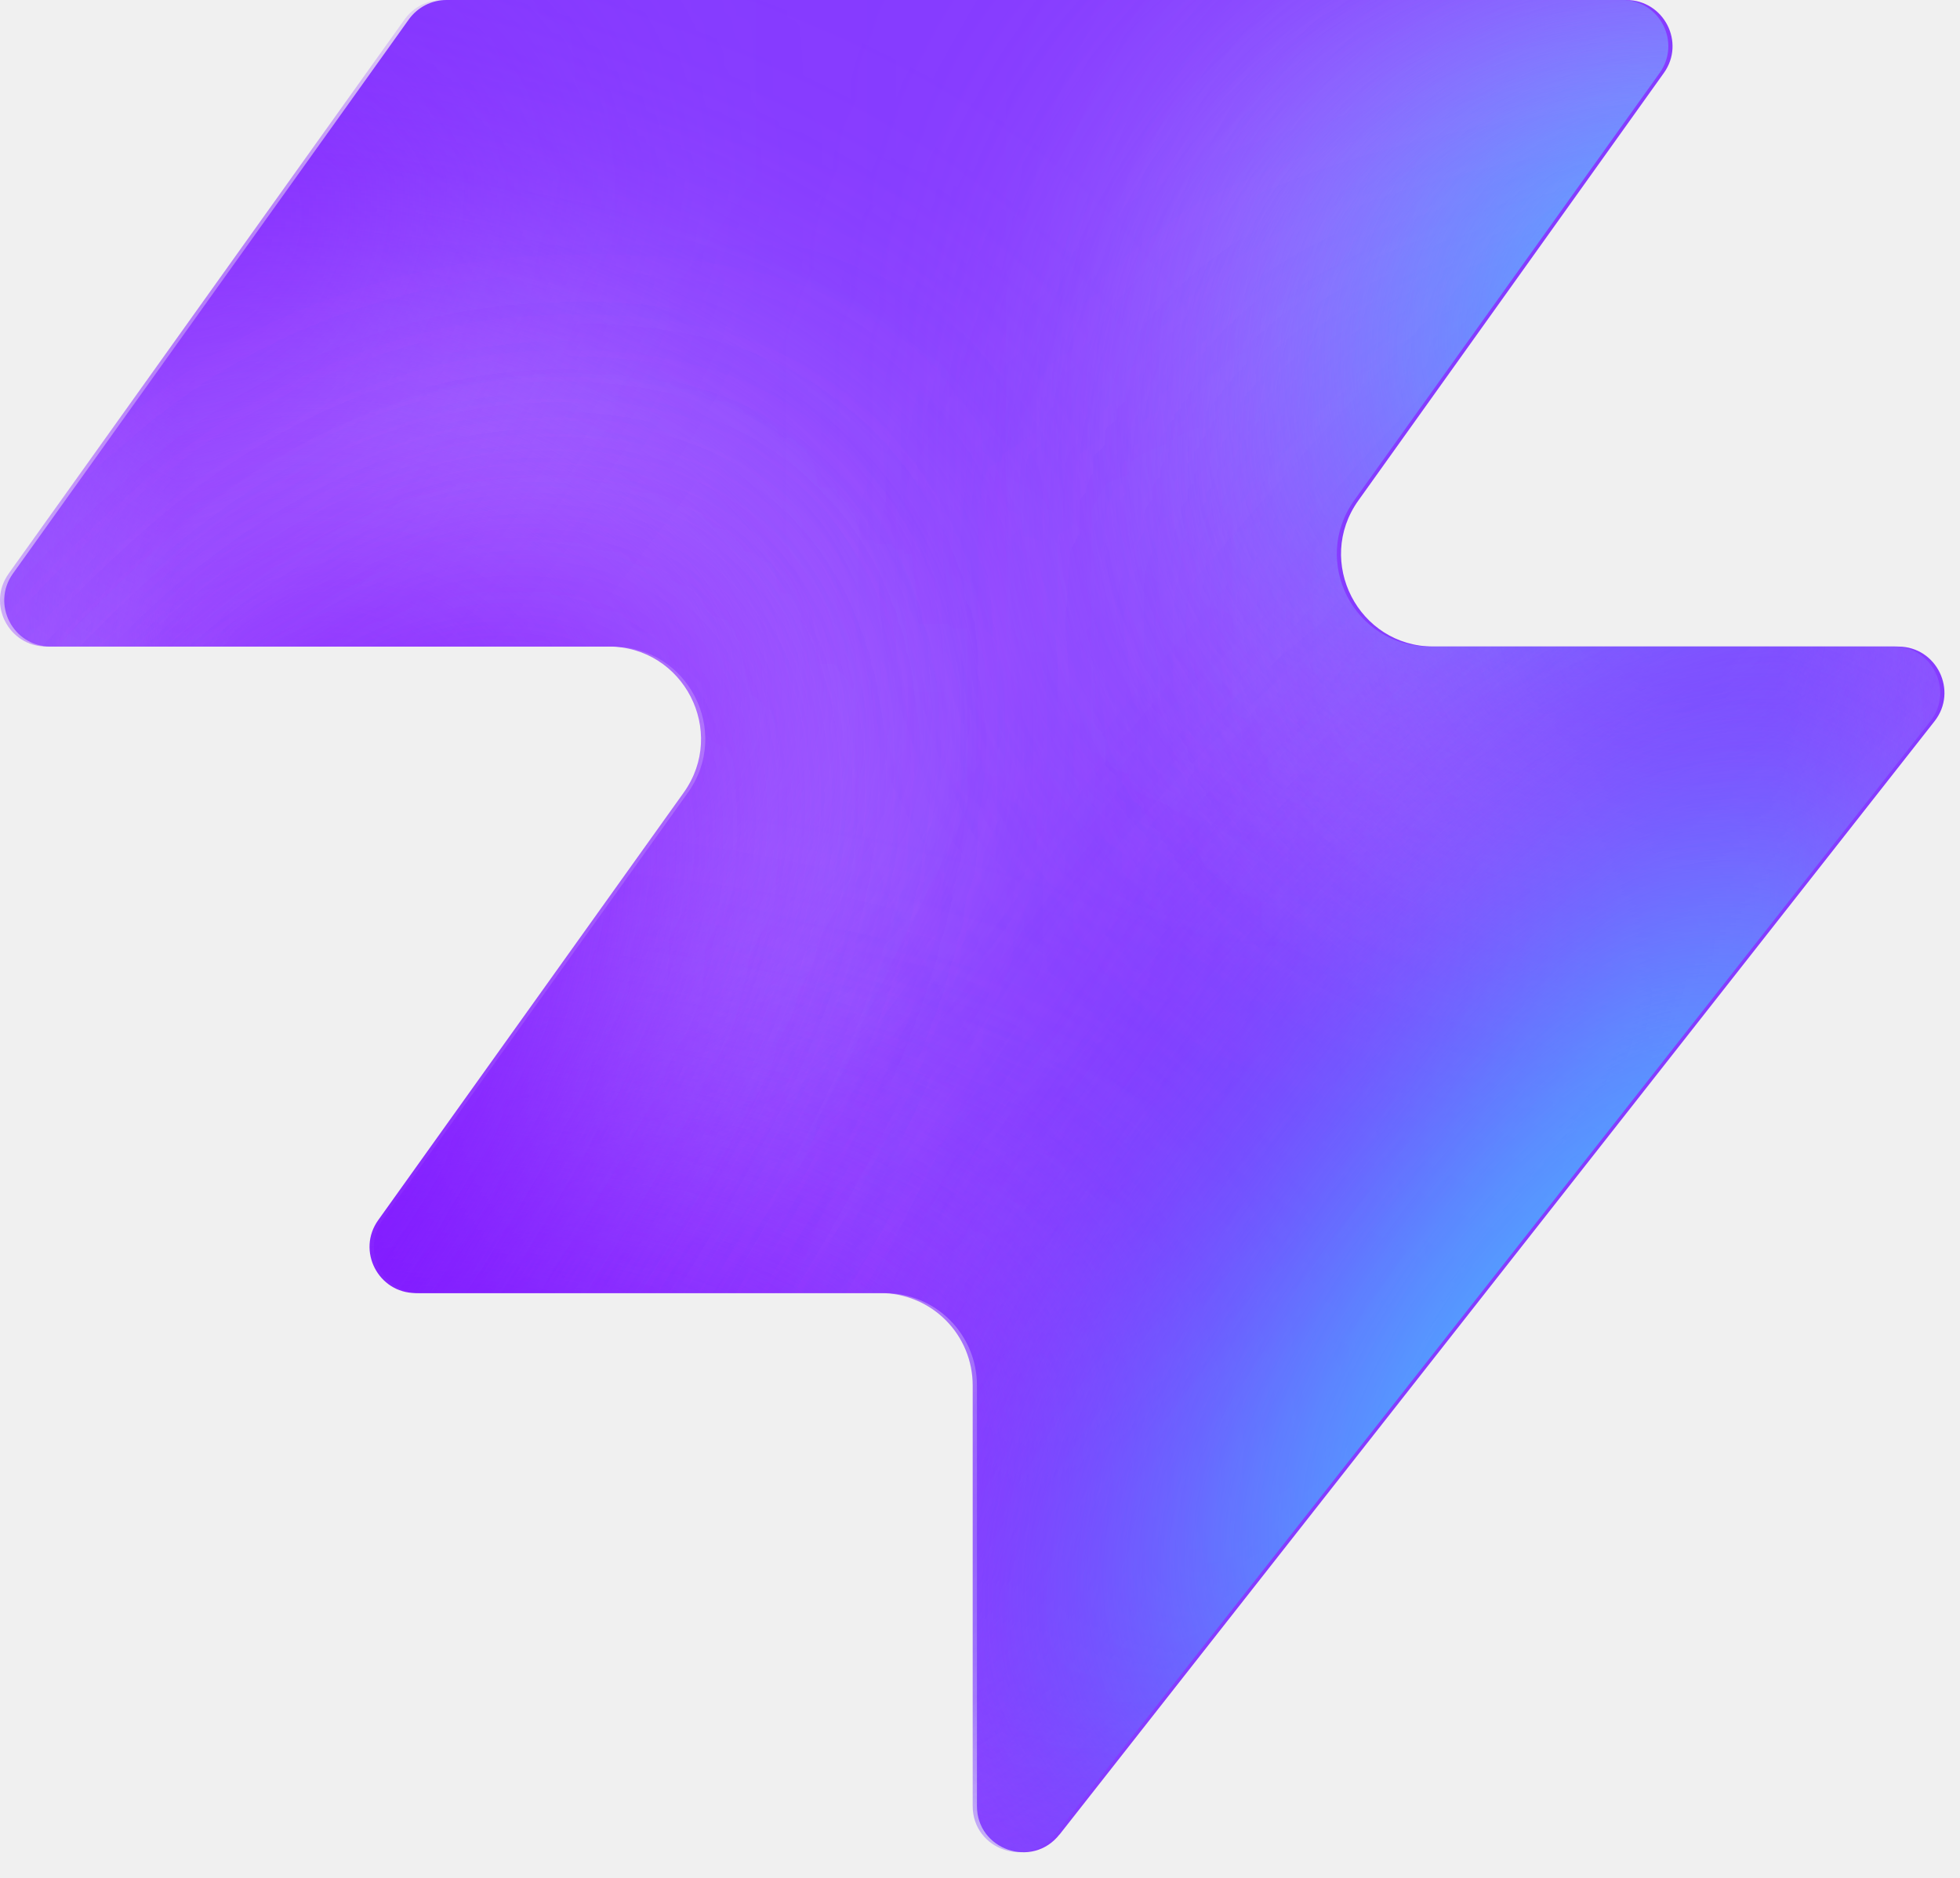
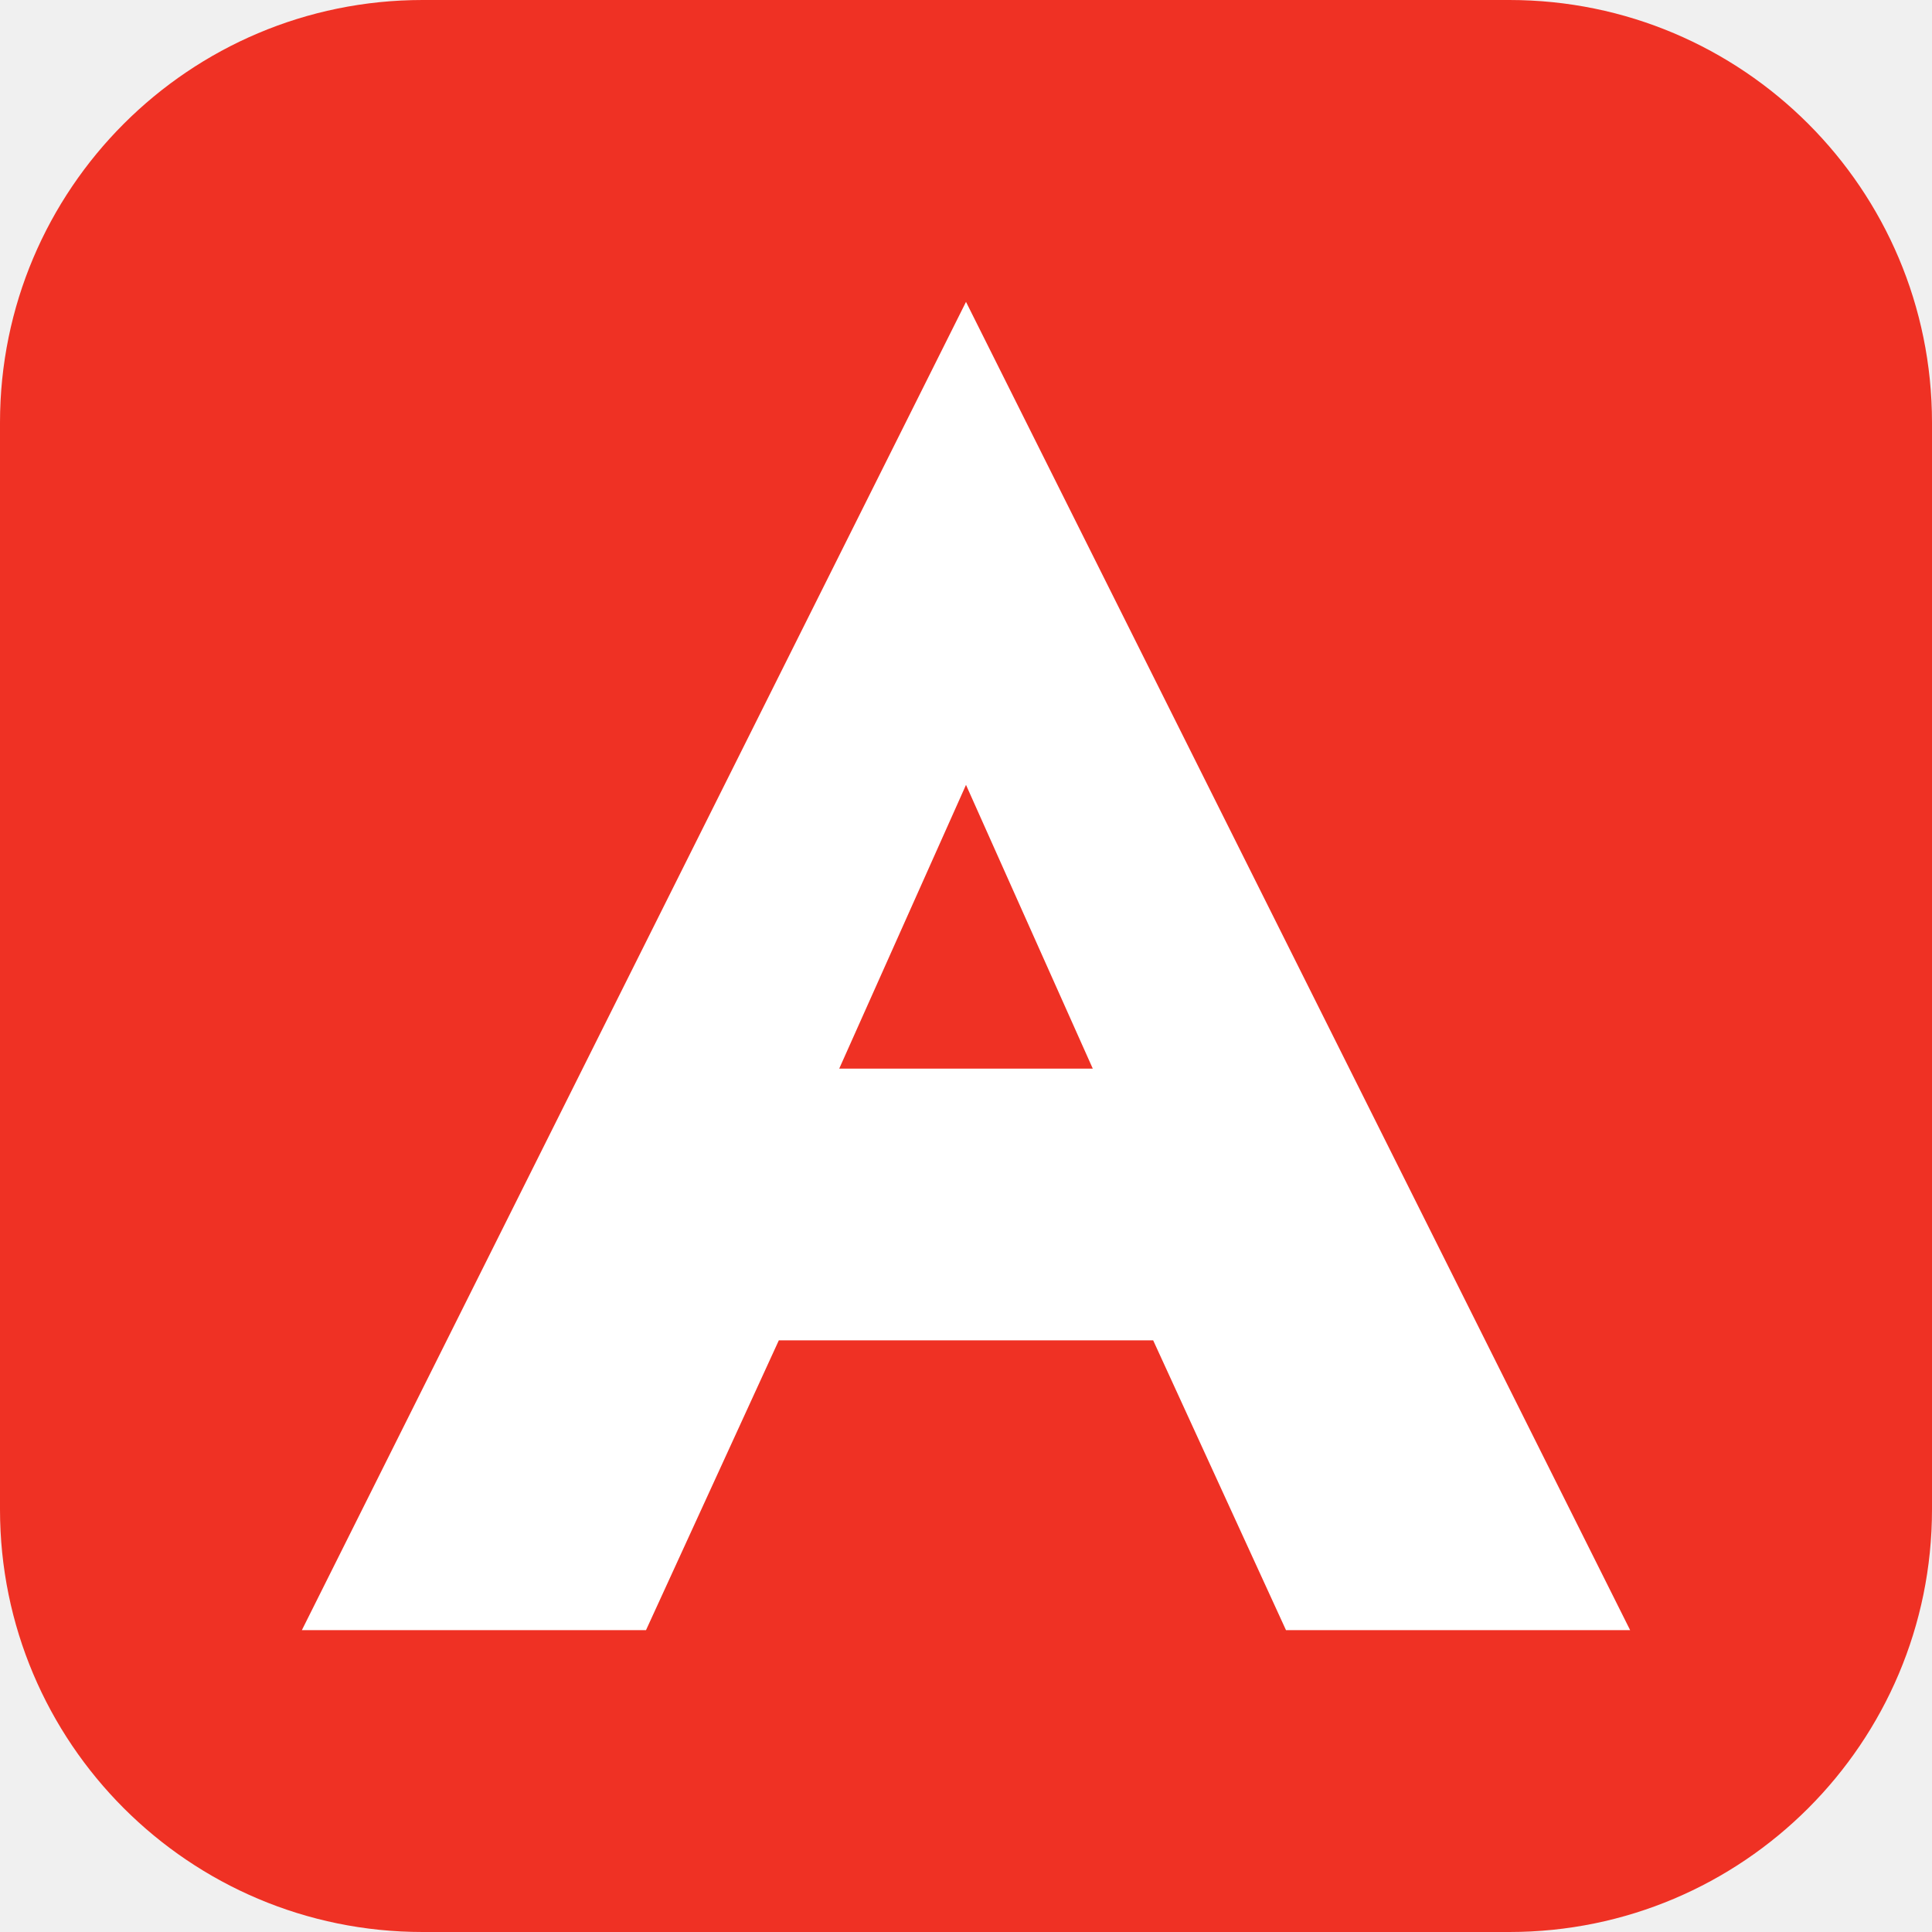
- <svg xmlns="http://www.w3.org/2000/svg" width="48" height="46" fill="none" viewBox="0 0 48 46">
-   <path fill="#863bff" d="M25.946 44.938c-.664.845-2.021.375-2.021-.698V33.937a2.26 2.26 0 0 0-2.262-2.262H10.287c-.92 0-1.456-1.04-.92-1.788l7.48-10.471c1.07-1.497 0-3.578-1.842-3.578H1.237c-.92 0-1.456-1.04-.92-1.788L10.013.474c.214-.297.556-.474.92-.474h28.894c.92 0 1.456 1.04.92 1.788l-7.48 10.471c-1.07 1.498 0 3.579 1.842 3.579h11.377c.943 0 1.473 1.088.89 1.83L25.947 44.94z" style="fill:#863bff;fill:color(display-p3 .525 .23 1);fill-opacity:1" />
-   <mask id="a" width="48" height="46" x="0" y="0" maskUnits="userSpaceOnUse" style="mask-type:alpha">
-     <path fill="#000" d="M25.842 44.938c-.664.844-2.021.375-2.021-.698V33.937a2.26 2.26 0 0 0-2.262-2.262H10.183c-.92 0-1.456-1.04-.92-1.788l7.48-10.471c1.07-1.498 0-3.579-1.842-3.579H1.133c-.92 0-1.456-1.04-.92-1.787L9.91.473c.214-.297.556-.474.92-.474h28.894c.92 0 1.456 1.04.92 1.788l-7.48 10.471c-1.07 1.498 0 3.578 1.842 3.578h11.377c.943 0 1.473 1.088.89 1.832L25.843 44.94z" style="fill:#000;fill-opacity:1" />
-   </mask>
-   <g mask="url(#a)">
-     <g filter="url(#b)">
-       <ellipse cx="5.508" cy="14.704" fill="#ede6ff" rx="5.508" ry="14.704" style="fill:#ede6ff;fill:color(display-p3 .927 .903 1);fill-opacity:1" transform="matrix(.00324 1 1 -.00324 -4.47 31.516)" />
-     </g>
-     <g filter="url(#c)">
-       <ellipse cx="10.399" cy="29.851" fill="#ede6ff" rx="10.399" ry="29.851" style="fill:#ede6ff;fill:color(display-p3 .927 .903 1);fill-opacity:1" transform="matrix(.00324 1 1 -.00324 -39.328 7.883)" />
-     </g>
-     <g filter="url(#d)">
-       <ellipse cx="5.508" cy="30.487" fill="#7e14ff" rx="5.508" ry="30.487" style="fill:#7e14ff;fill:color(display-p3 .492 .077 1);fill-opacity:1" transform="rotate(89.814 -25.913 -14.639)scale(1 -1)" />
-     </g>
-     <g filter="url(#e)">
-       <ellipse cx="5.508" cy="30.599" fill="#7e14ff" rx="5.508" ry="30.599" style="fill:#7e14ff;fill:color(display-p3 .492 .077 1);fill-opacity:1" transform="rotate(89.814 -32.644 -3.334)scale(1 -1)" />
-     </g>
-     <g filter="url(#f)">
-       <ellipse cx="5.508" cy="30.599" fill="#7e14ff" rx="5.508" ry="30.599" style="fill:#7e14ff;fill:color(display-p3 .492 .077 1);fill-opacity:1" transform="matrix(.00324 1 1 -.00324 -34.34 30.47)" />
-     </g>
-     <g filter="url(#g)">
-       <ellipse cx="14.072" cy="22.078" fill="#ede6ff" rx="14.072" ry="22.078" style="fill:#ede6ff;fill:color(display-p3 .927 .903 1);fill-opacity:1" transform="rotate(93.35 24.506 48.493)scale(-1 1)" />
-     </g>
-     <g filter="url(#h)">
-       <ellipse cx="3.47" cy="21.501" fill="#7e14ff" rx="3.47" ry="21.501" style="fill:#7e14ff;fill:color(display-p3 .492 .077 1);fill-opacity:1" transform="rotate(89.009 28.708 47.59)scale(-1 1)" />
-     </g>
-     <g filter="url(#i)">
-       <ellipse cx="3.47" cy="21.501" fill="#7e14ff" rx="3.47" ry="21.501" style="fill:#7e14ff;fill:color(display-p3 .492 .077 1);fill-opacity:1" transform="rotate(89.009 28.708 47.59)scale(-1 1)" />
-     </g>
-     <g filter="url(#j)">
-       <ellipse cx=".387" cy="8.972" fill="#7e14ff" rx="4.407" ry="29.108" style="fill:#7e14ff;fill:color(display-p3 .492 .077 1);fill-opacity:1" transform="rotate(39.51 .387 8.972)" />
-     </g>
-     <g filter="url(#k)">
-       <ellipse cx="47.523" cy="-6.092" fill="#7e14ff" rx="4.407" ry="29.108" style="fill:#7e14ff;fill:color(display-p3 .492 .077 1);fill-opacity:1" transform="rotate(37.892 47.523 -6.092)" />
-     </g>
-     <g filter="url(#l)">
-       <ellipse cx="41.412" cy="6.333" fill="#47bfff" rx="5.971" ry="9.665" style="fill:#47bfff;fill:color(display-p3 .28 .748 1);fill-opacity:1" transform="rotate(37.892 41.412 6.333)" />
-     </g>
-     <g filter="url(#m)">
-       <ellipse cx="-1.879" cy="38.332" fill="#7e14ff" rx="4.407" ry="29.108" style="fill:#7e14ff;fill:color(display-p3 .492 .077 1);fill-opacity:1" transform="rotate(37.892 -1.88 38.332)" />
-     </g>
-     <g filter="url(#n)">
-       <ellipse cx="-1.879" cy="38.332" fill="#7e14ff" rx="4.407" ry="29.108" style="fill:#7e14ff;fill:color(display-p3 .492 .077 1);fill-opacity:1" transform="rotate(37.892 -1.88 38.332)" />
-     </g>
-     <g filter="url(#o)">
-       <ellipse cx="35.651" cy="29.907" fill="#7e14ff" rx="4.407" ry="29.108" style="fill:#7e14ff;fill:color(display-p3 .492 .077 1);fill-opacity:1" transform="rotate(37.892 35.651 29.907)" />
-     </g>
-     <g filter="url(#p)">
-       <ellipse cx="38.418" cy="32.4" fill="#47bfff" rx="5.971" ry="15.297" style="fill:#47bfff;fill:color(display-p3 .28 .748 1);fill-opacity:1" transform="rotate(37.892 38.418 32.4)" />
-     </g>
-   </g>
-   <defs>
-     <filter id="b" width="60.045" height="41.654" x="-19.77" y="16.149" color-interpolation-filters="sRGB" filterUnits="userSpaceOnUse">
-       <feFlood flood-opacity="0" result="BackgroundImageFix" />
-       <feBlend in="SourceGraphic" in2="BackgroundImageFix" result="shape" />
-       <feGaussianBlur result="effect1_foregroundBlur_2002_17158" stdDeviation="7.659" />
-     </filter>
-     <filter id="c" width="90.34" height="51.437" x="-54.613" y="-7.533" color-interpolation-filters="sRGB" filterUnits="userSpaceOnUse">
-       <feFlood flood-opacity="0" result="BackgroundImageFix" />
-       <feBlend in="SourceGraphic" in2="BackgroundImageFix" result="shape" />
-       <feGaussianBlur result="effect1_foregroundBlur_2002_17158" stdDeviation="7.659" />
-     </filter>
-     <filter id="d" width="79.355" height="29.4" x="-49.64" y="2.03" color-interpolation-filters="sRGB" filterUnits="userSpaceOnUse">
-       <feFlood flood-opacity="0" result="BackgroundImageFix" />
-       <feBlend in="SourceGraphic" in2="BackgroundImageFix" result="shape" />
-       <feGaussianBlur result="effect1_foregroundBlur_2002_17158" stdDeviation="4.596" />
-     </filter>
-     <filter id="e" width="79.579" height="29.4" x="-45.045" y="20.029" color-interpolation-filters="sRGB" filterUnits="userSpaceOnUse">
-       <feFlood flood-opacity="0" result="BackgroundImageFix" />
-       <feBlend in="SourceGraphic" in2="BackgroundImageFix" result="shape" />
-       <feGaussianBlur result="effect1_foregroundBlur_2002_17158" stdDeviation="4.596" />
-     </filter>
-     <filter id="f" width="79.579" height="29.4" x="-43.513" y="21.178" color-interpolation-filters="sRGB" filterUnits="userSpaceOnUse">
-       <feFlood flood-opacity="0" result="BackgroundImageFix" />
-       <feBlend in="SourceGraphic" in2="BackgroundImageFix" result="shape" />
-       <feGaussianBlur result="effect1_foregroundBlur_2002_17158" stdDeviation="4.596" />
-     </filter>
-     <filter id="g" width="74.749" height="58.852" x="15.756" y="-17.901" color-interpolation-filters="sRGB" filterUnits="userSpaceOnUse">
-       <feFlood flood-opacity="0" result="BackgroundImageFix" />
-       <feBlend in="SourceGraphic" in2="BackgroundImageFix" result="shape" />
-       <feGaussianBlur result="effect1_foregroundBlur_2002_17158" stdDeviation="7.659" />
-     </filter>
-     <filter id="h" width="61.377" height="25.362" x="23.548" y="2.284" color-interpolation-filters="sRGB" filterUnits="userSpaceOnUse">
-       <feFlood flood-opacity="0" result="BackgroundImageFix" />
-       <feBlend in="SourceGraphic" in2="BackgroundImageFix" result="shape" />
-       <feGaussianBlur result="effect1_foregroundBlur_2002_17158" stdDeviation="4.596" />
-     </filter>
-     <filter id="i" width="61.377" height="25.362" x="23.548" y="2.284" color-interpolation-filters="sRGB" filterUnits="userSpaceOnUse">
-       <feFlood flood-opacity="0" result="BackgroundImageFix" />
-       <feBlend in="SourceGraphic" in2="BackgroundImageFix" result="shape" />
-       <feGaussianBlur result="effect1_foregroundBlur_2002_17158" stdDeviation="4.596" />
-     </filter>
-     <filter id="j" width="56.045" height="63.649" x="-27.636" y="-22.853" color-interpolation-filters="sRGB" filterUnits="userSpaceOnUse">
-       <feFlood flood-opacity="0" result="BackgroundImageFix" />
-       <feBlend in="SourceGraphic" in2="BackgroundImageFix" result="shape" />
-       <feGaussianBlur result="effect1_foregroundBlur_2002_17158" stdDeviation="4.596" />
-     </filter>
-     <filter id="k" width="54.814" height="64.646" x="20.116" y="-38.415" color-interpolation-filters="sRGB" filterUnits="userSpaceOnUse">
-       <feFlood flood-opacity="0" result="BackgroundImageFix" />
-       <feBlend in="SourceGraphic" in2="BackgroundImageFix" result="shape" />
-       <feGaussianBlur result="effect1_foregroundBlur_2002_17158" stdDeviation="4.596" />
-     </filter>
-     <filter id="l" width="33.541" height="35.313" x="24.641" y="-11.323" color-interpolation-filters="sRGB" filterUnits="userSpaceOnUse">
-       <feFlood flood-opacity="0" result="BackgroundImageFix" />
-       <feBlend in="SourceGraphic" in2="BackgroundImageFix" result="shape" />
-       <feGaussianBlur result="effect1_foregroundBlur_2002_17158" stdDeviation="4.596" />
-     </filter>
-     <filter id="m" width="54.814" height="64.646" x="-29.286" y="6.009" color-interpolation-filters="sRGB" filterUnits="userSpaceOnUse">
-       <feFlood flood-opacity="0" result="BackgroundImageFix" />
-       <feBlend in="SourceGraphic" in2="BackgroundImageFix" result="shape" />
-       <feGaussianBlur result="effect1_foregroundBlur_2002_17158" stdDeviation="4.596" />
-     </filter>
-     <filter id="n" width="54.814" height="64.646" x="-29.286" y="6.009" color-interpolation-filters="sRGB" filterUnits="userSpaceOnUse">
-       <feFlood flood-opacity="0" result="BackgroundImageFix" />
-       <feBlend in="SourceGraphic" in2="BackgroundImageFix" result="shape" />
-       <feGaussianBlur result="effect1_foregroundBlur_2002_17158" stdDeviation="4.596" />
-     </filter>
-     <filter id="o" width="54.814" height="64.646" x="8.244" y="-2.416" color-interpolation-filters="sRGB" filterUnits="userSpaceOnUse">
-       <feFlood flood-opacity="0" result="BackgroundImageFix" />
-       <feBlend in="SourceGraphic" in2="BackgroundImageFix" result="shape" />
-       <feGaussianBlur result="effect1_foregroundBlur_2002_17158" stdDeviation="4.596" />
-     </filter>
-     <filter id="p" width="39.409" height="43.623" x="18.713" y="10.588" color-interpolation-filters="sRGB" filterUnits="userSpaceOnUse">
-       <feFlood flood-opacity="0" result="BackgroundImageFix" />
-       <feBlend in="SourceGraphic" in2="BackgroundImageFix" result="shape" />
-       <feGaussianBlur result="effect1_foregroundBlur_2002_17158" stdDeviation="4.596" />
-     </filter>
-   </defs>
+ <svg xmlns="http://www.w3.org/2000/svg" viewBox="0 0 32 32" aria-hidden="true">
+   <rect width="32" height="32" rx="7" fill="#ef3124" />
+   <path fill="#fff" fill-rule="evenodd" d="M16 5 27 27h-5.7l-2.2-4.8h-6.2L10.7 27H5L16 5Zm0 8-2.1 4.7h4.2L16 13Z" />
</svg>
